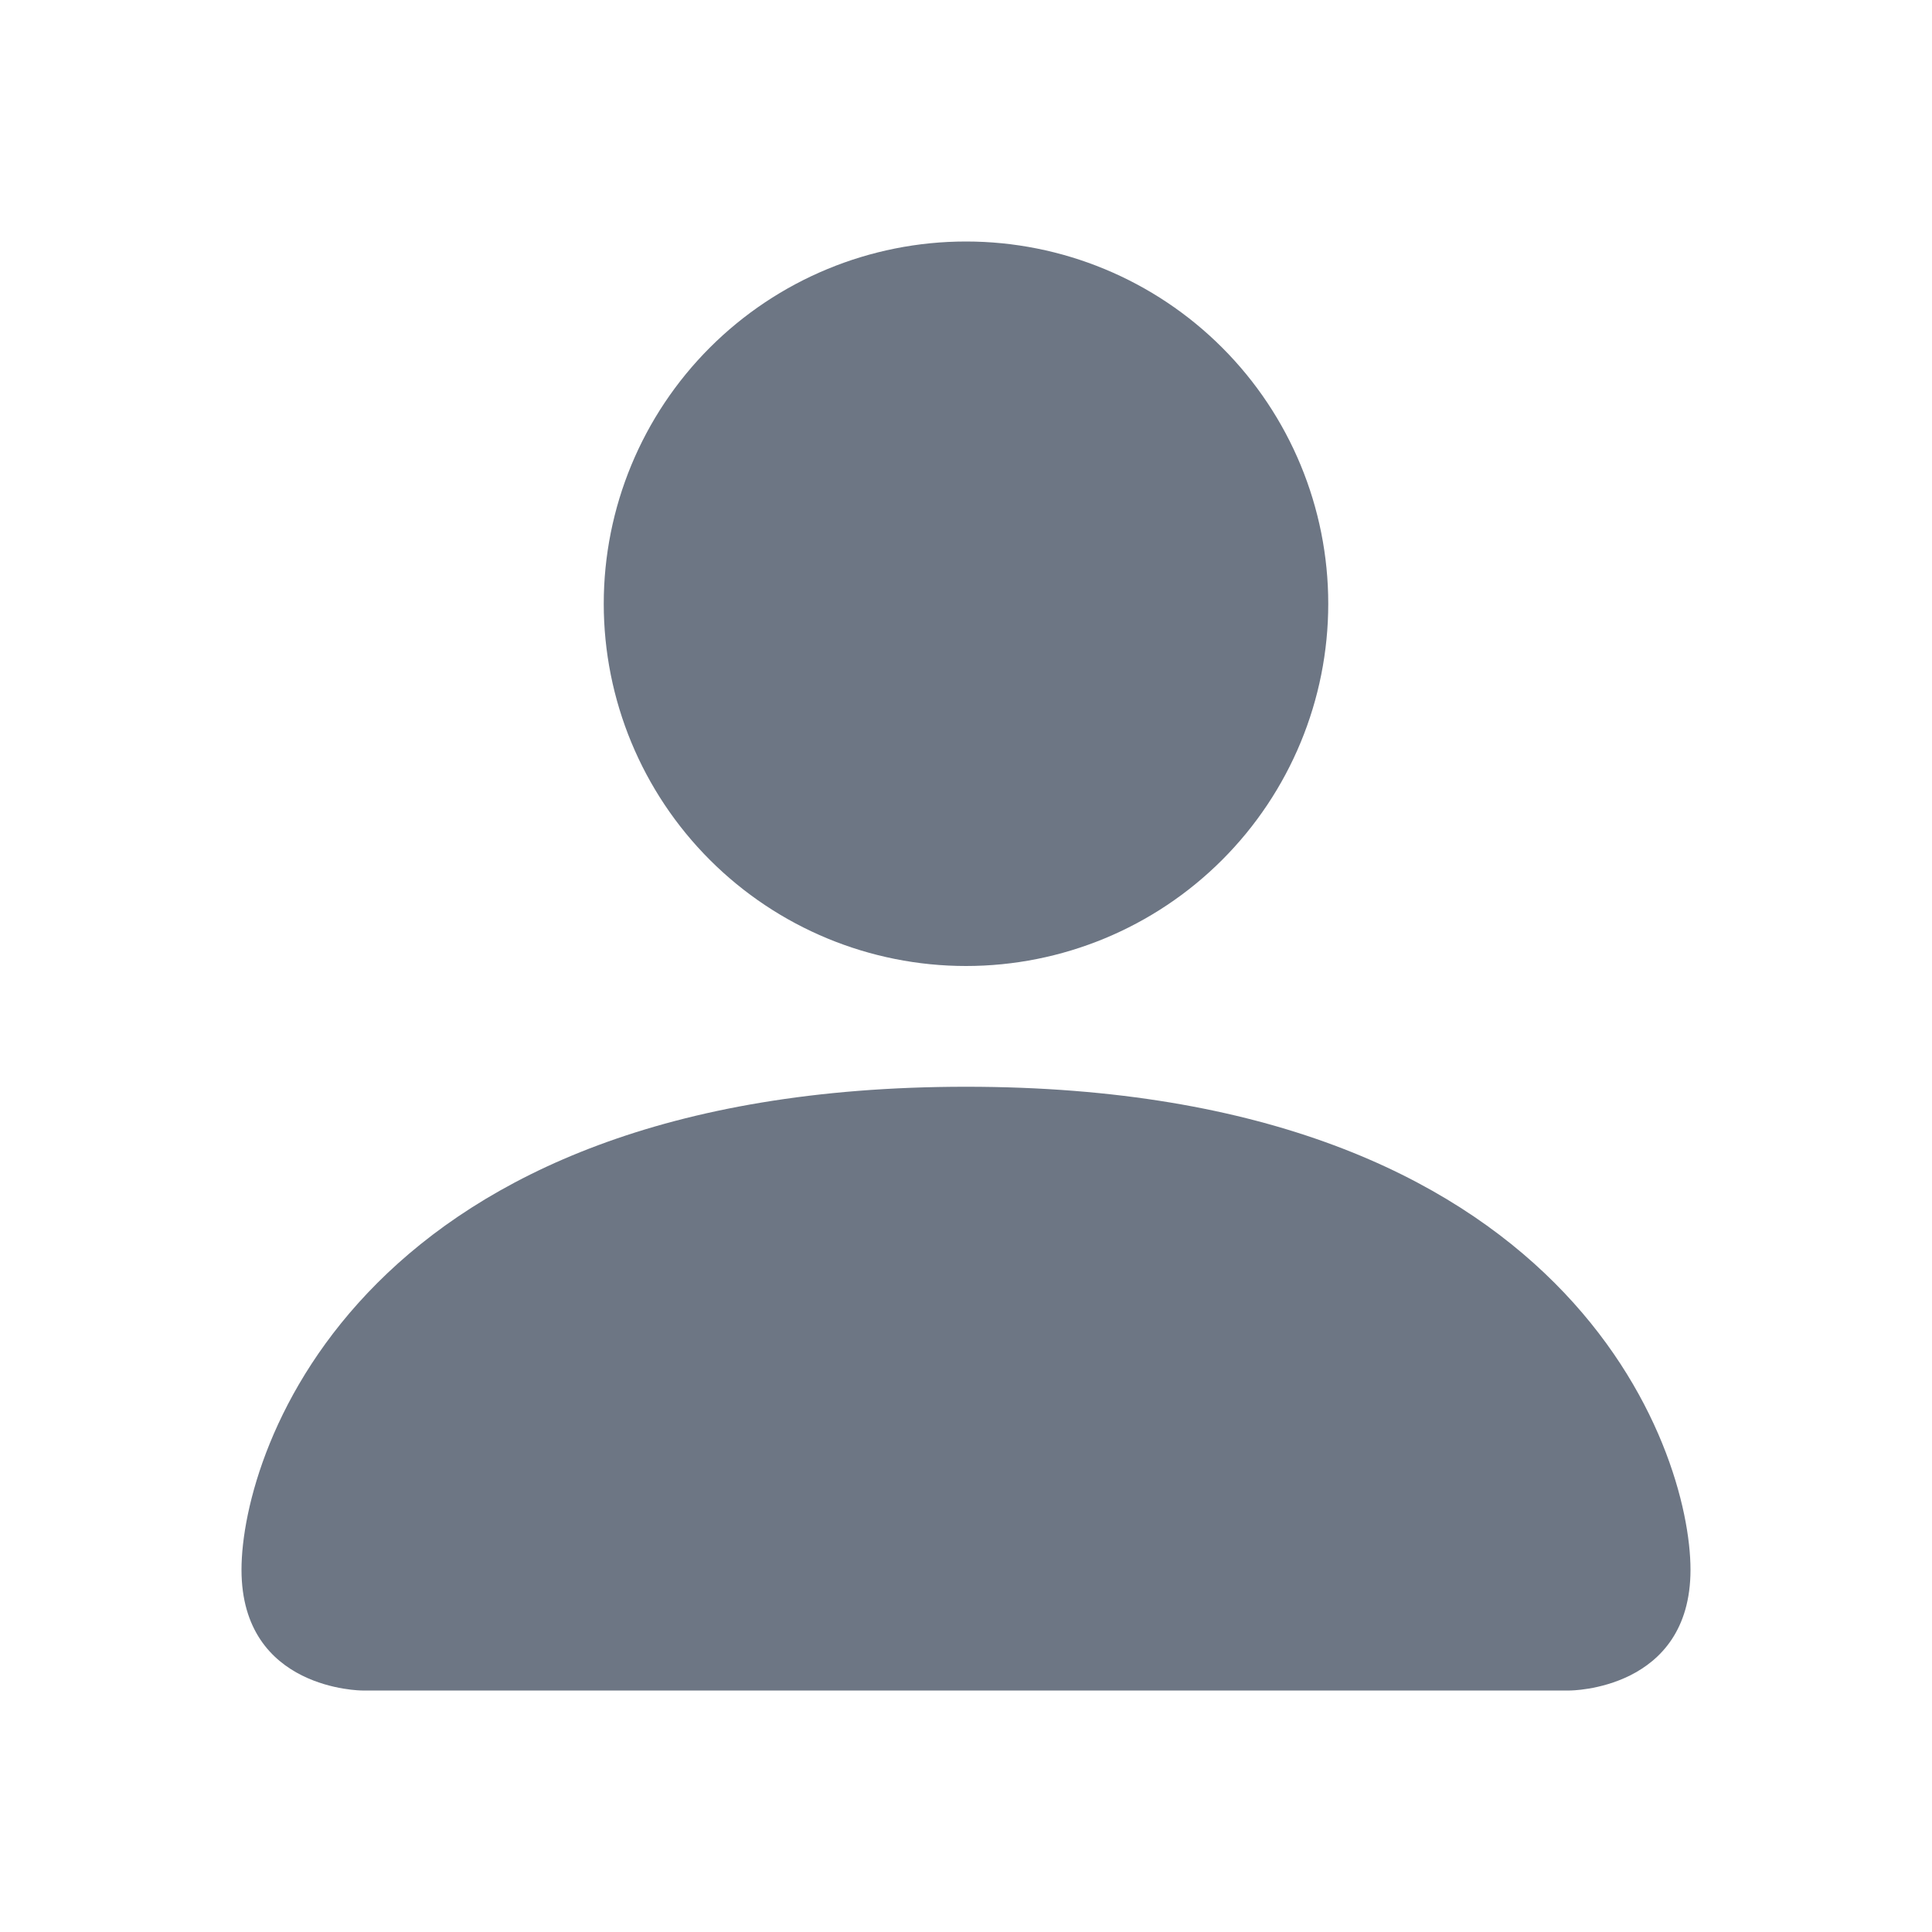
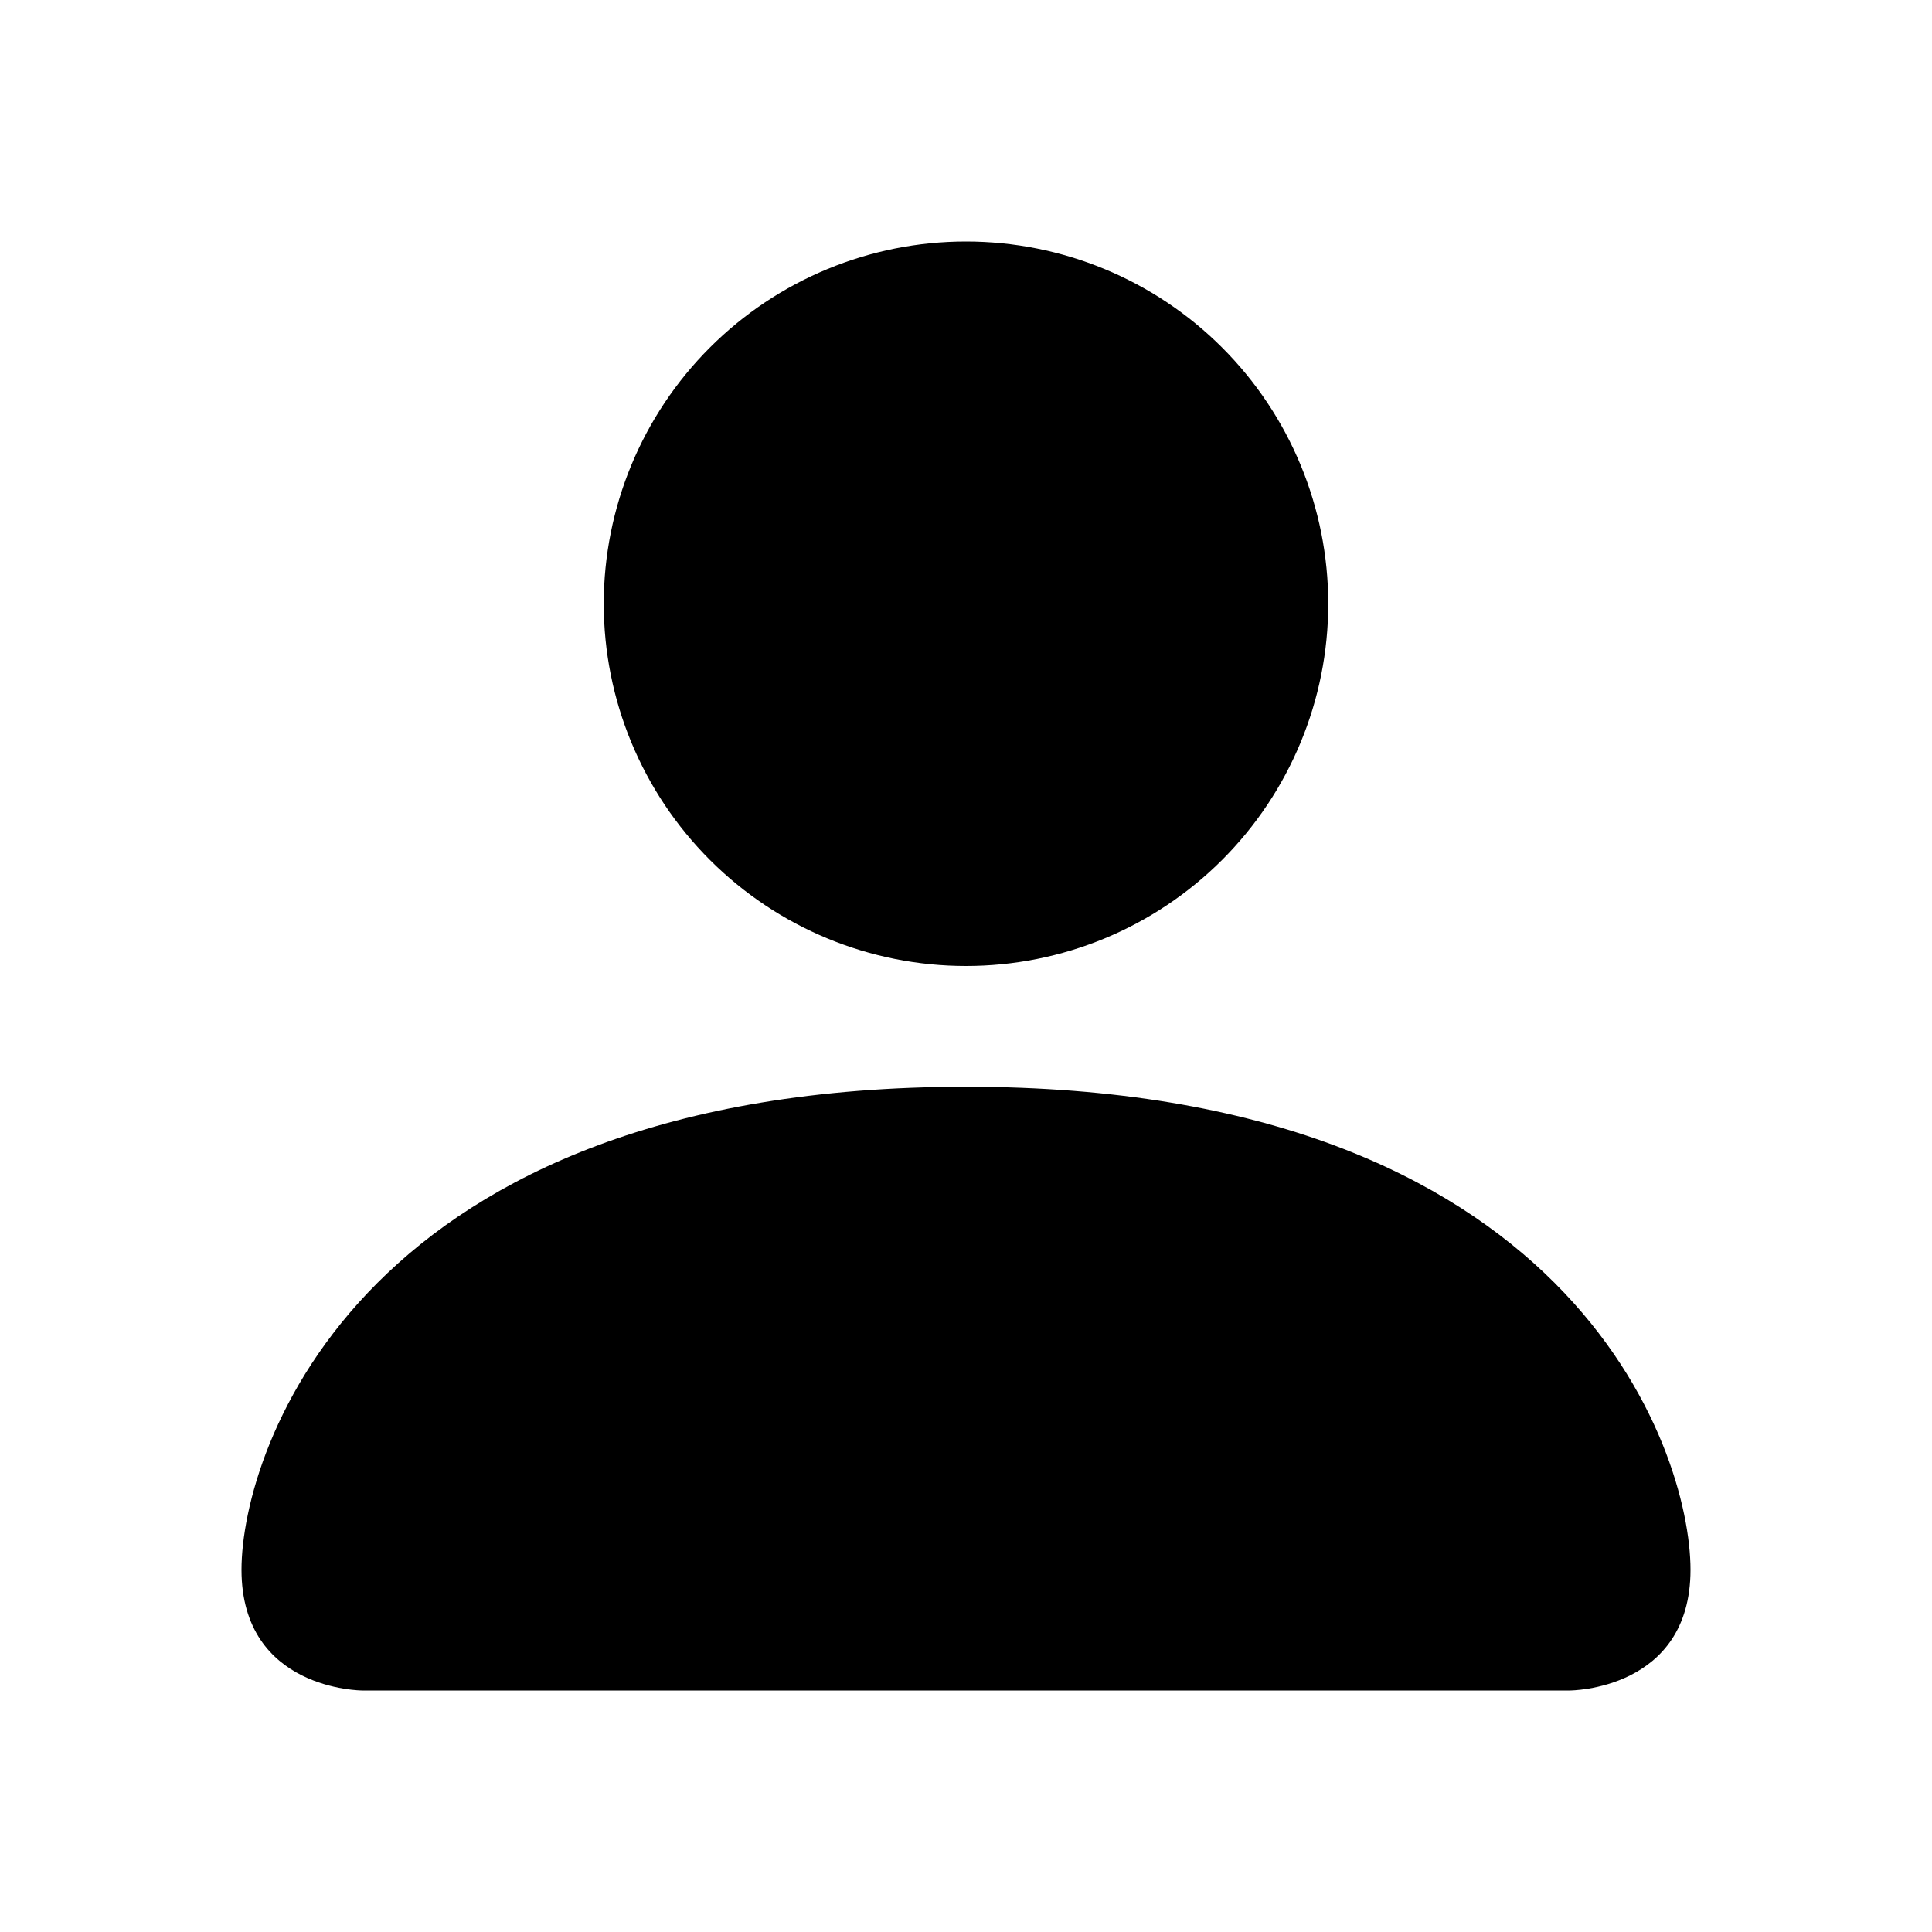
<svg xmlns="http://www.w3.org/2000/svg" width="24" height="24" viewBox="0 0 24 24" fill="none">
-   <path d="M4.5 21C4.5 21 3 21 3 19.5C3 18 4.5 13.5 12 13.5C19.5 13.5 21 18 21 19.5C21 21 19.5 21 19.5 21H4.5ZM12 12C13.194 12 14.338 11.526 15.182 10.682C16.026 9.838 16.5 8.693 16.5 7.5C16.5 6.307 16.026 5.162 15.182 4.318C14.338 3.474 13.194 3 12 3C10.806 3 9.662 3.474 8.818 4.318C7.974 5.162 7.5 6.307 7.5 7.5C7.5 8.693 7.974 9.838 8.818 10.682C9.662 11.526 10.806 12 12 12Z" fill="#6D7684" />
+   <path d="M4.5 21C4.5 21 3 21 3 19.5C3 18 4.5 13.5 12 13.5C19.5 13.5 21 18 21 19.5C21 21 19.5 21 19.5 21H4.5ZM12 12C13.194 12 14.338 11.526 15.182 10.682C16.026 9.838 16.5 8.693 16.5 7.5C16.5 6.307 16.026 5.162 15.182 4.318C14.338 3.474 13.194 3 12 3C10.806 3 9.662 3.474 8.818 4.318C7.974 5.162 7.5 6.307 7.5 7.5C7.5 8.693 7.974 9.838 8.818 10.682C9.662 11.526 10.806 12 12 12Z" fill="currentColor" />
</svg>
